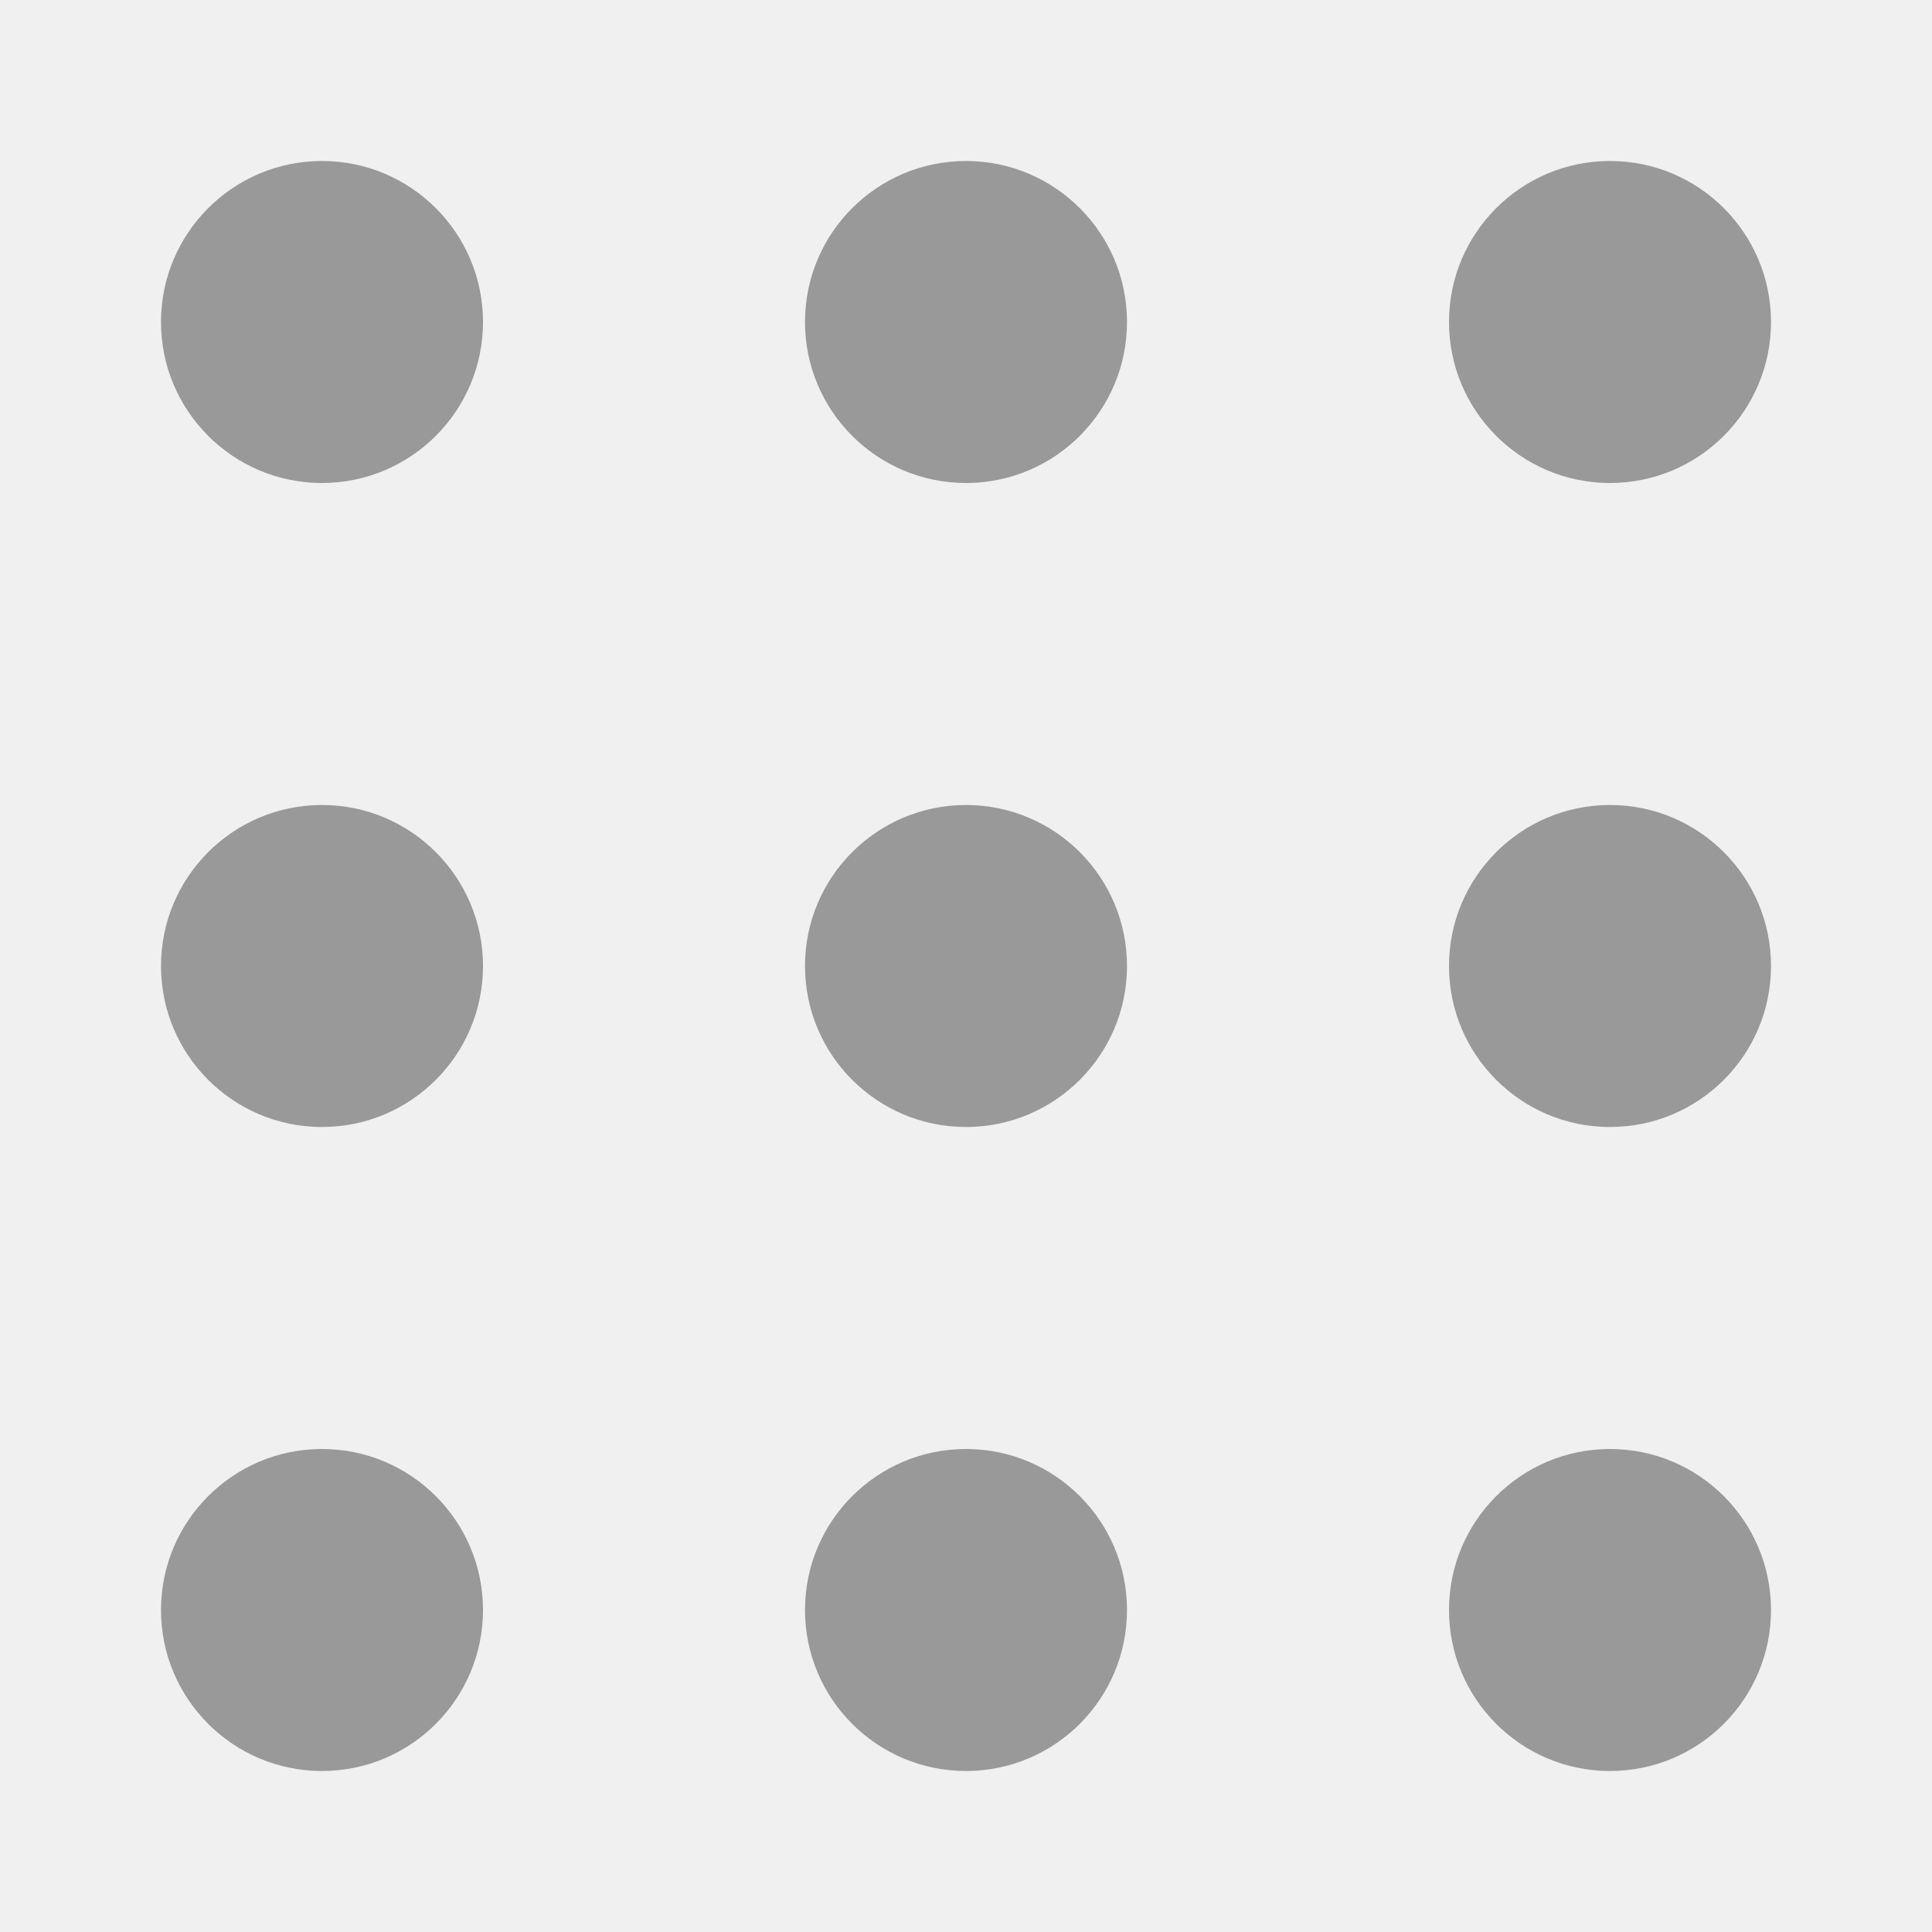
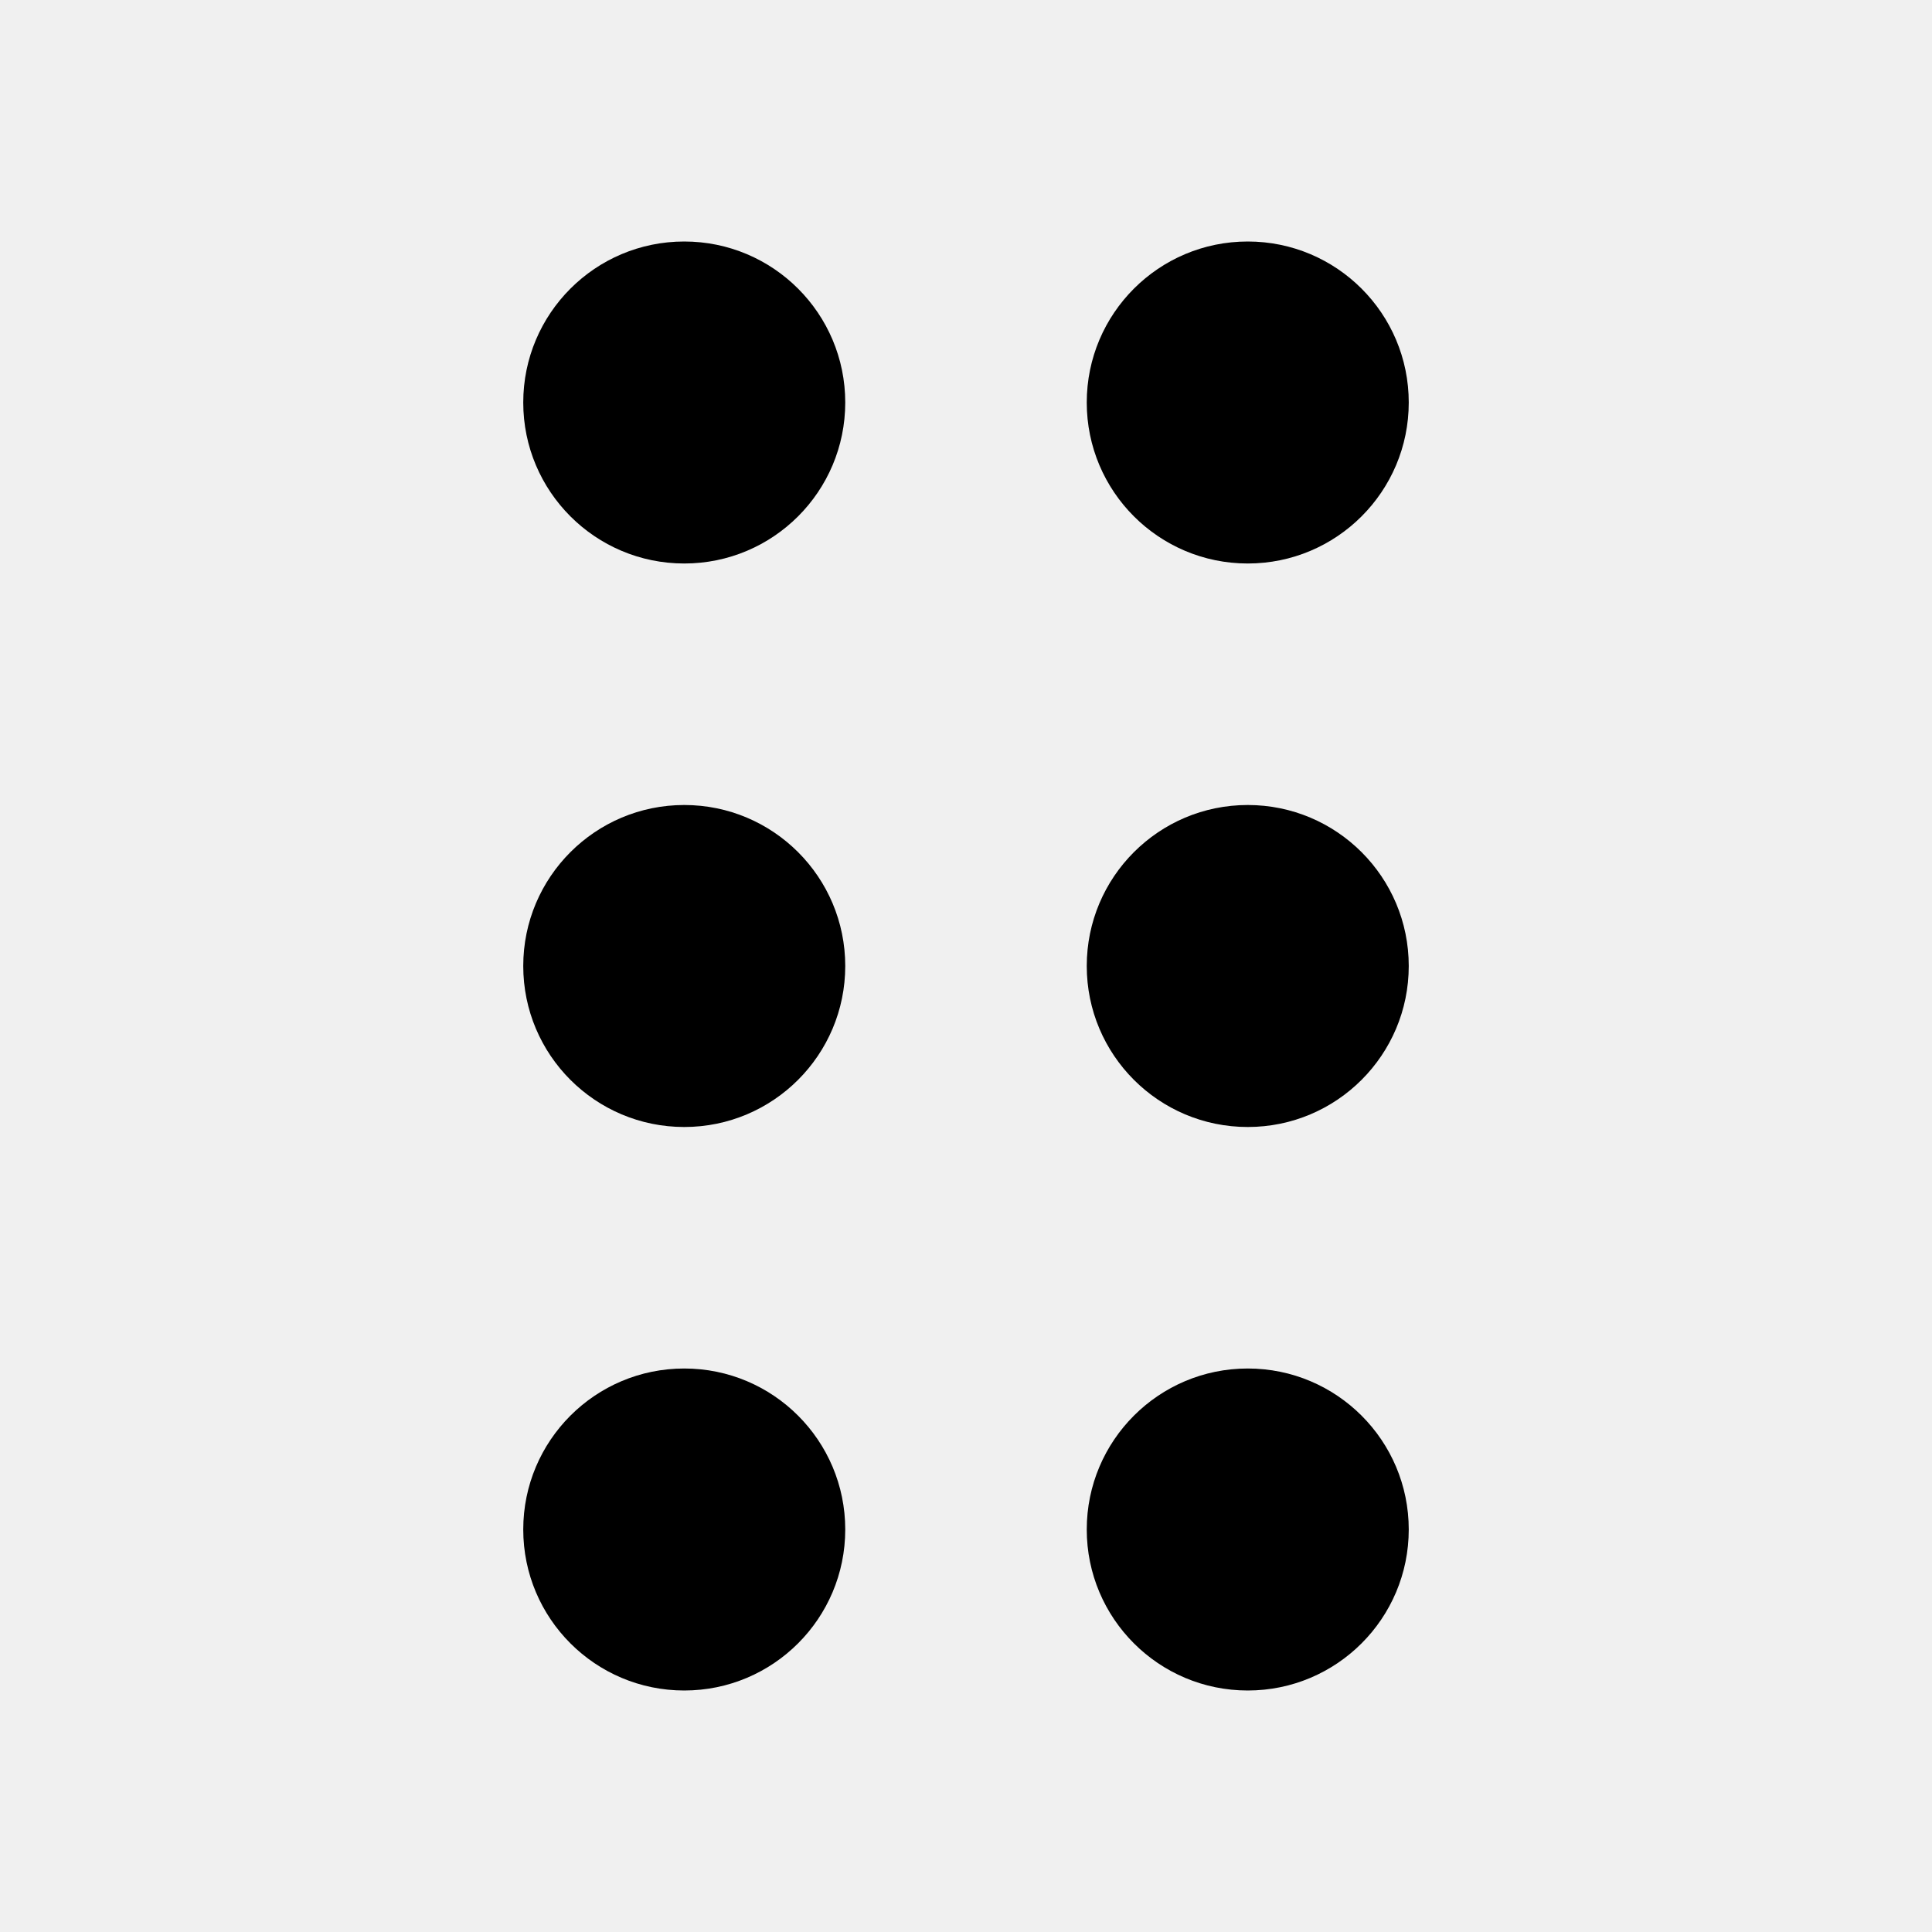
<svg xmlns="http://www.w3.org/2000/svg" viewBox="0 0 48 48">
+   <g id="Square"> </g>
+   <g clip-path="url(#a)">
+     <path fill-rule="evenodd" d="M17 14a4 4 0 1 0 0-8 4 4 0 0 0 0 8Zm0 28a4 4 0 1 0 0-8 4 4 0 0 0 0 8Zm4-18a4 4 0 1 1-8 0 4 4 0 0 1 8 0Zm10-10a4 4 0 1 0 0-8 4 4 0 0 0 0 8Zm4 24a4 4 0 1 1-8 0 4 4 0 0 1 8 0Zm-4-10a4 4 0 1 0 0-8 4 4 0 0 0 0 8Z" />
+   </g>
  <defs>
-     <style>.cls-1{fill:none;}.cls-2{fill:#999;}</style>
+     <clipPath id="a">
+       <rect width="48" height="48" fill="#fff" />
+     </clipPath>
  </defs>
-   <g id="Square">
-     <rect class="cls-1" width="48" height="48" />
-   </g>
-   <g id="Icon">
-     <circle class="cls-2" cx="8" cy="8" r="4" />
-     <circle class="cls-2" cx="24" cy="8" r="4" />
-     <circle class="cls-2" cx="40" cy="8" r="4" />
-     <circle class="cls-2" cx="8" cy="24" r="4" />
-     <circle class="cls-2" cx="24" cy="24" r="4" />
-     <circle class="cls-2" cx="40" cy="24" r="4" />
-     <circle class="cls-2" cx="8" cy="40" r="4" />
-     <circle class="cls-2" cx="24" cy="40" r="4" />
-     <circle class="cls-2" cx="40" cy="40" r="4" />
-   </g>
</svg>
